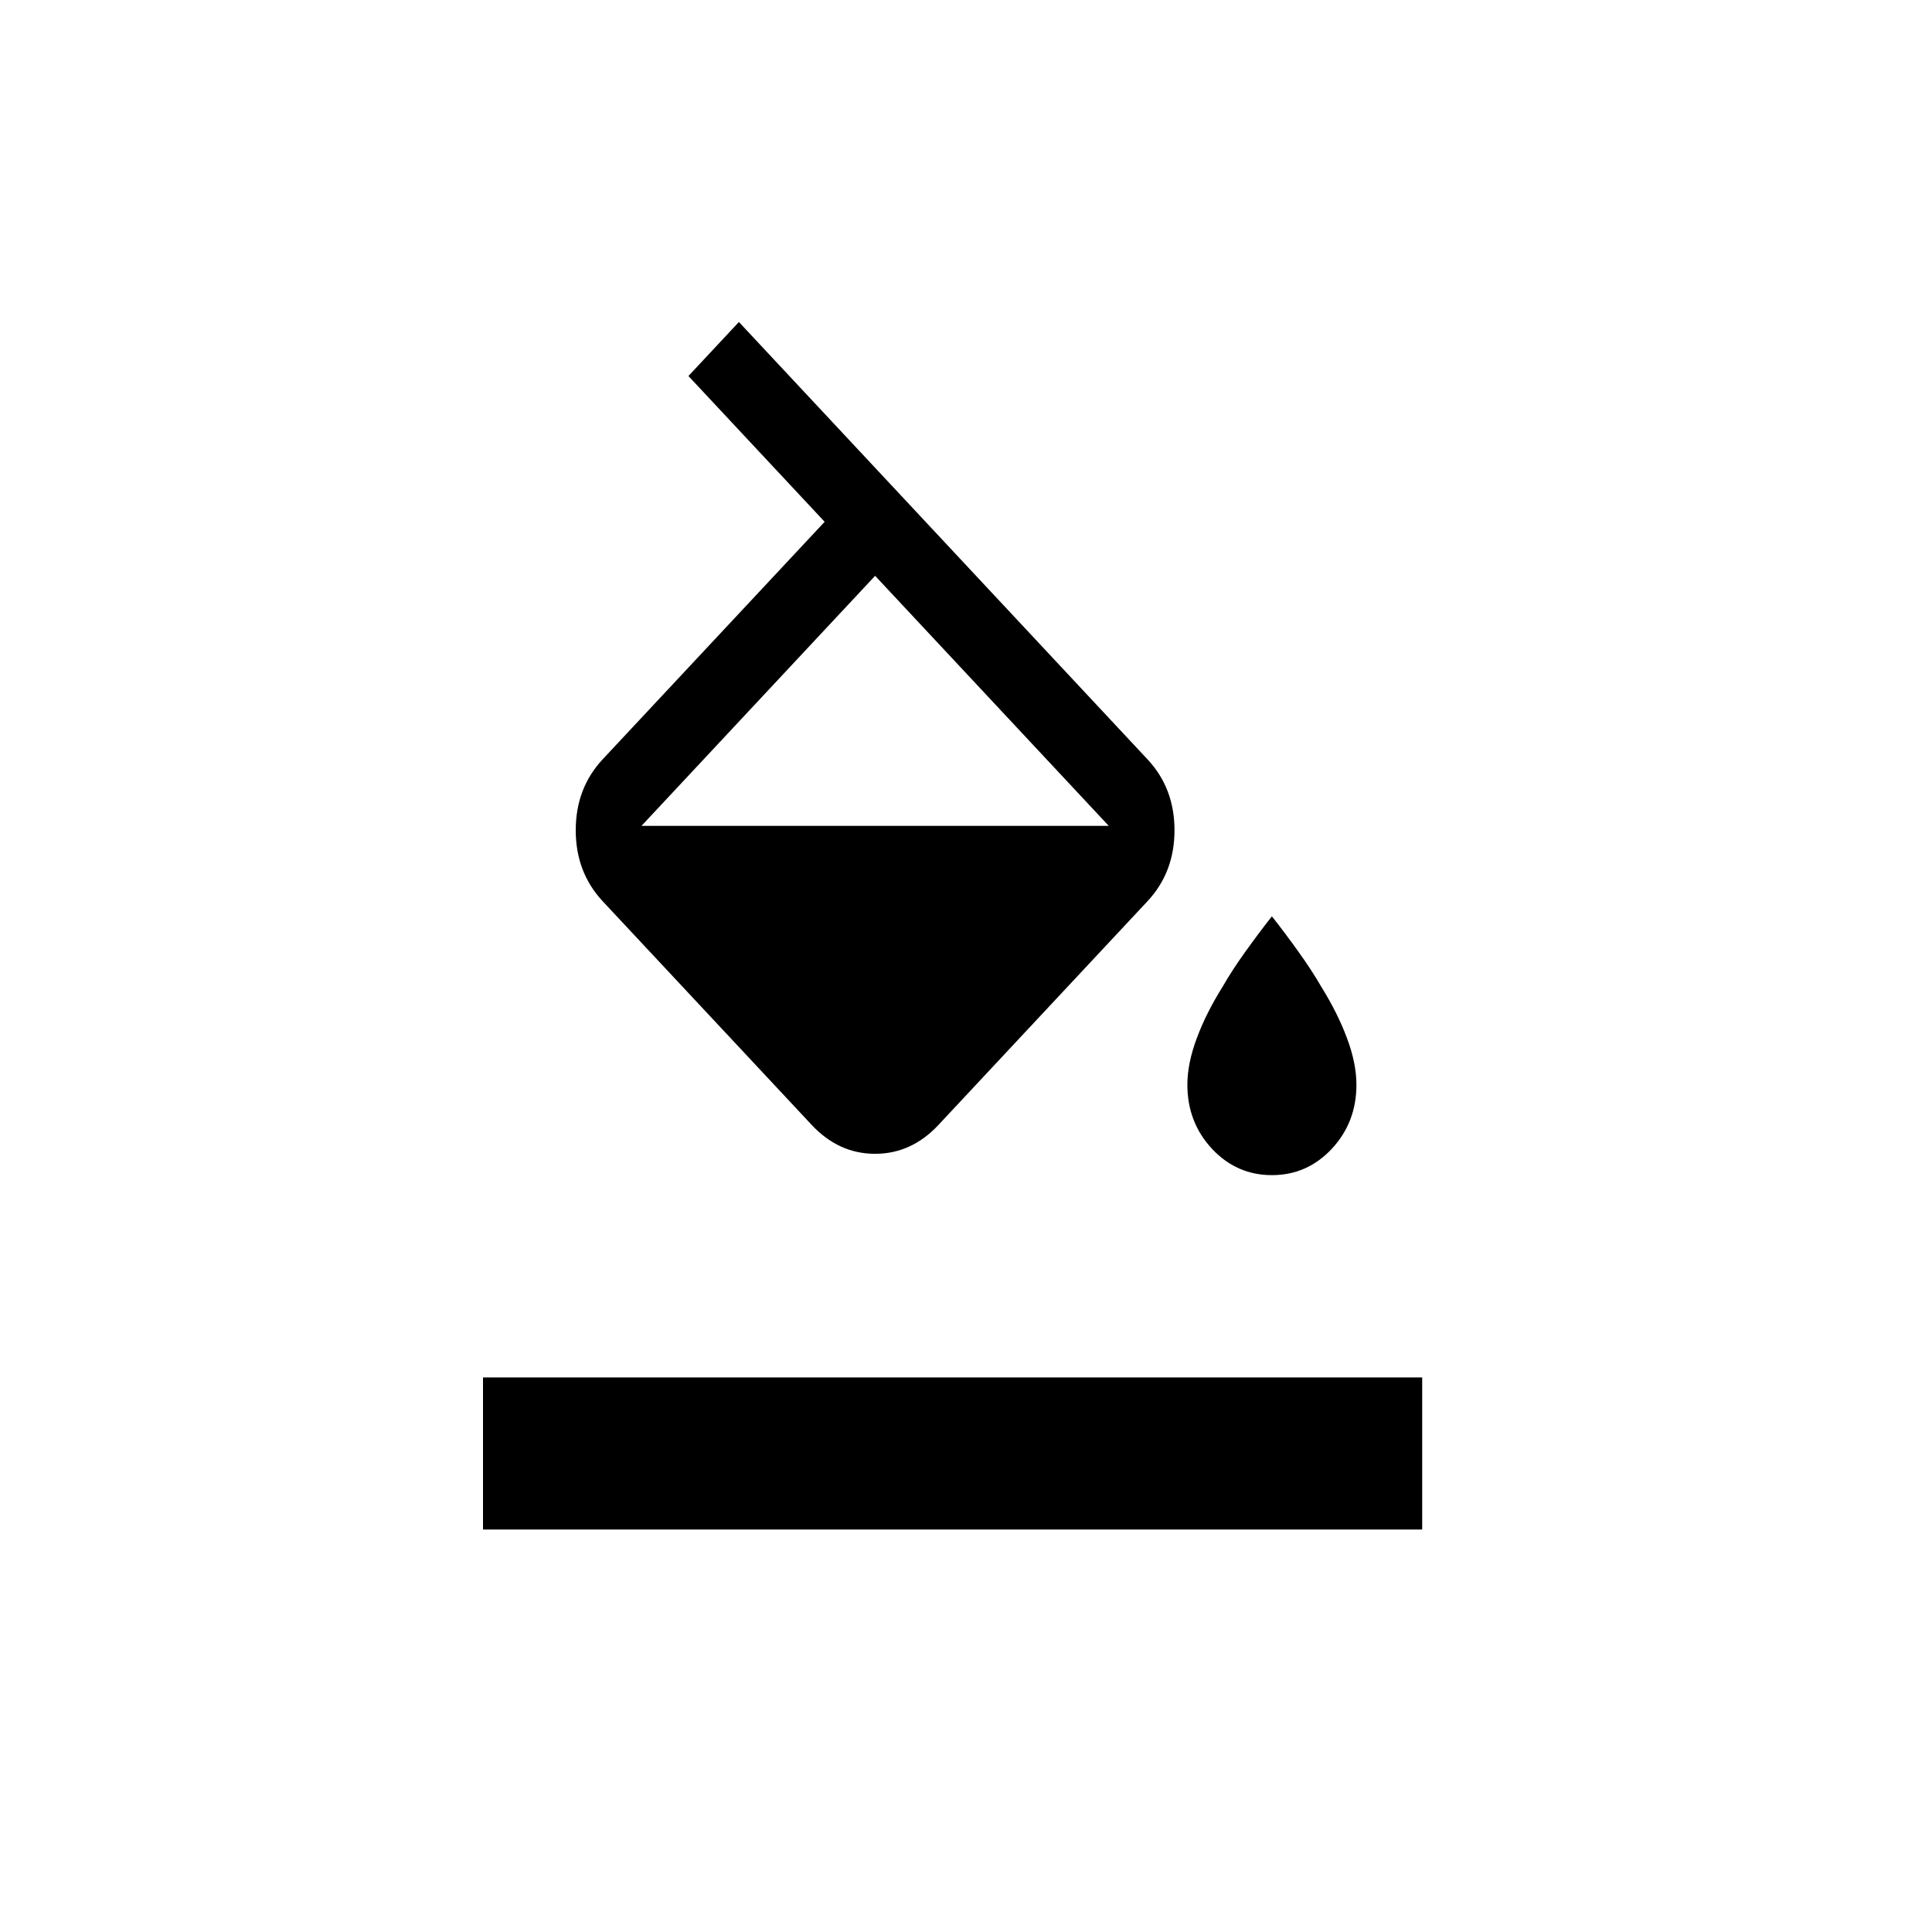
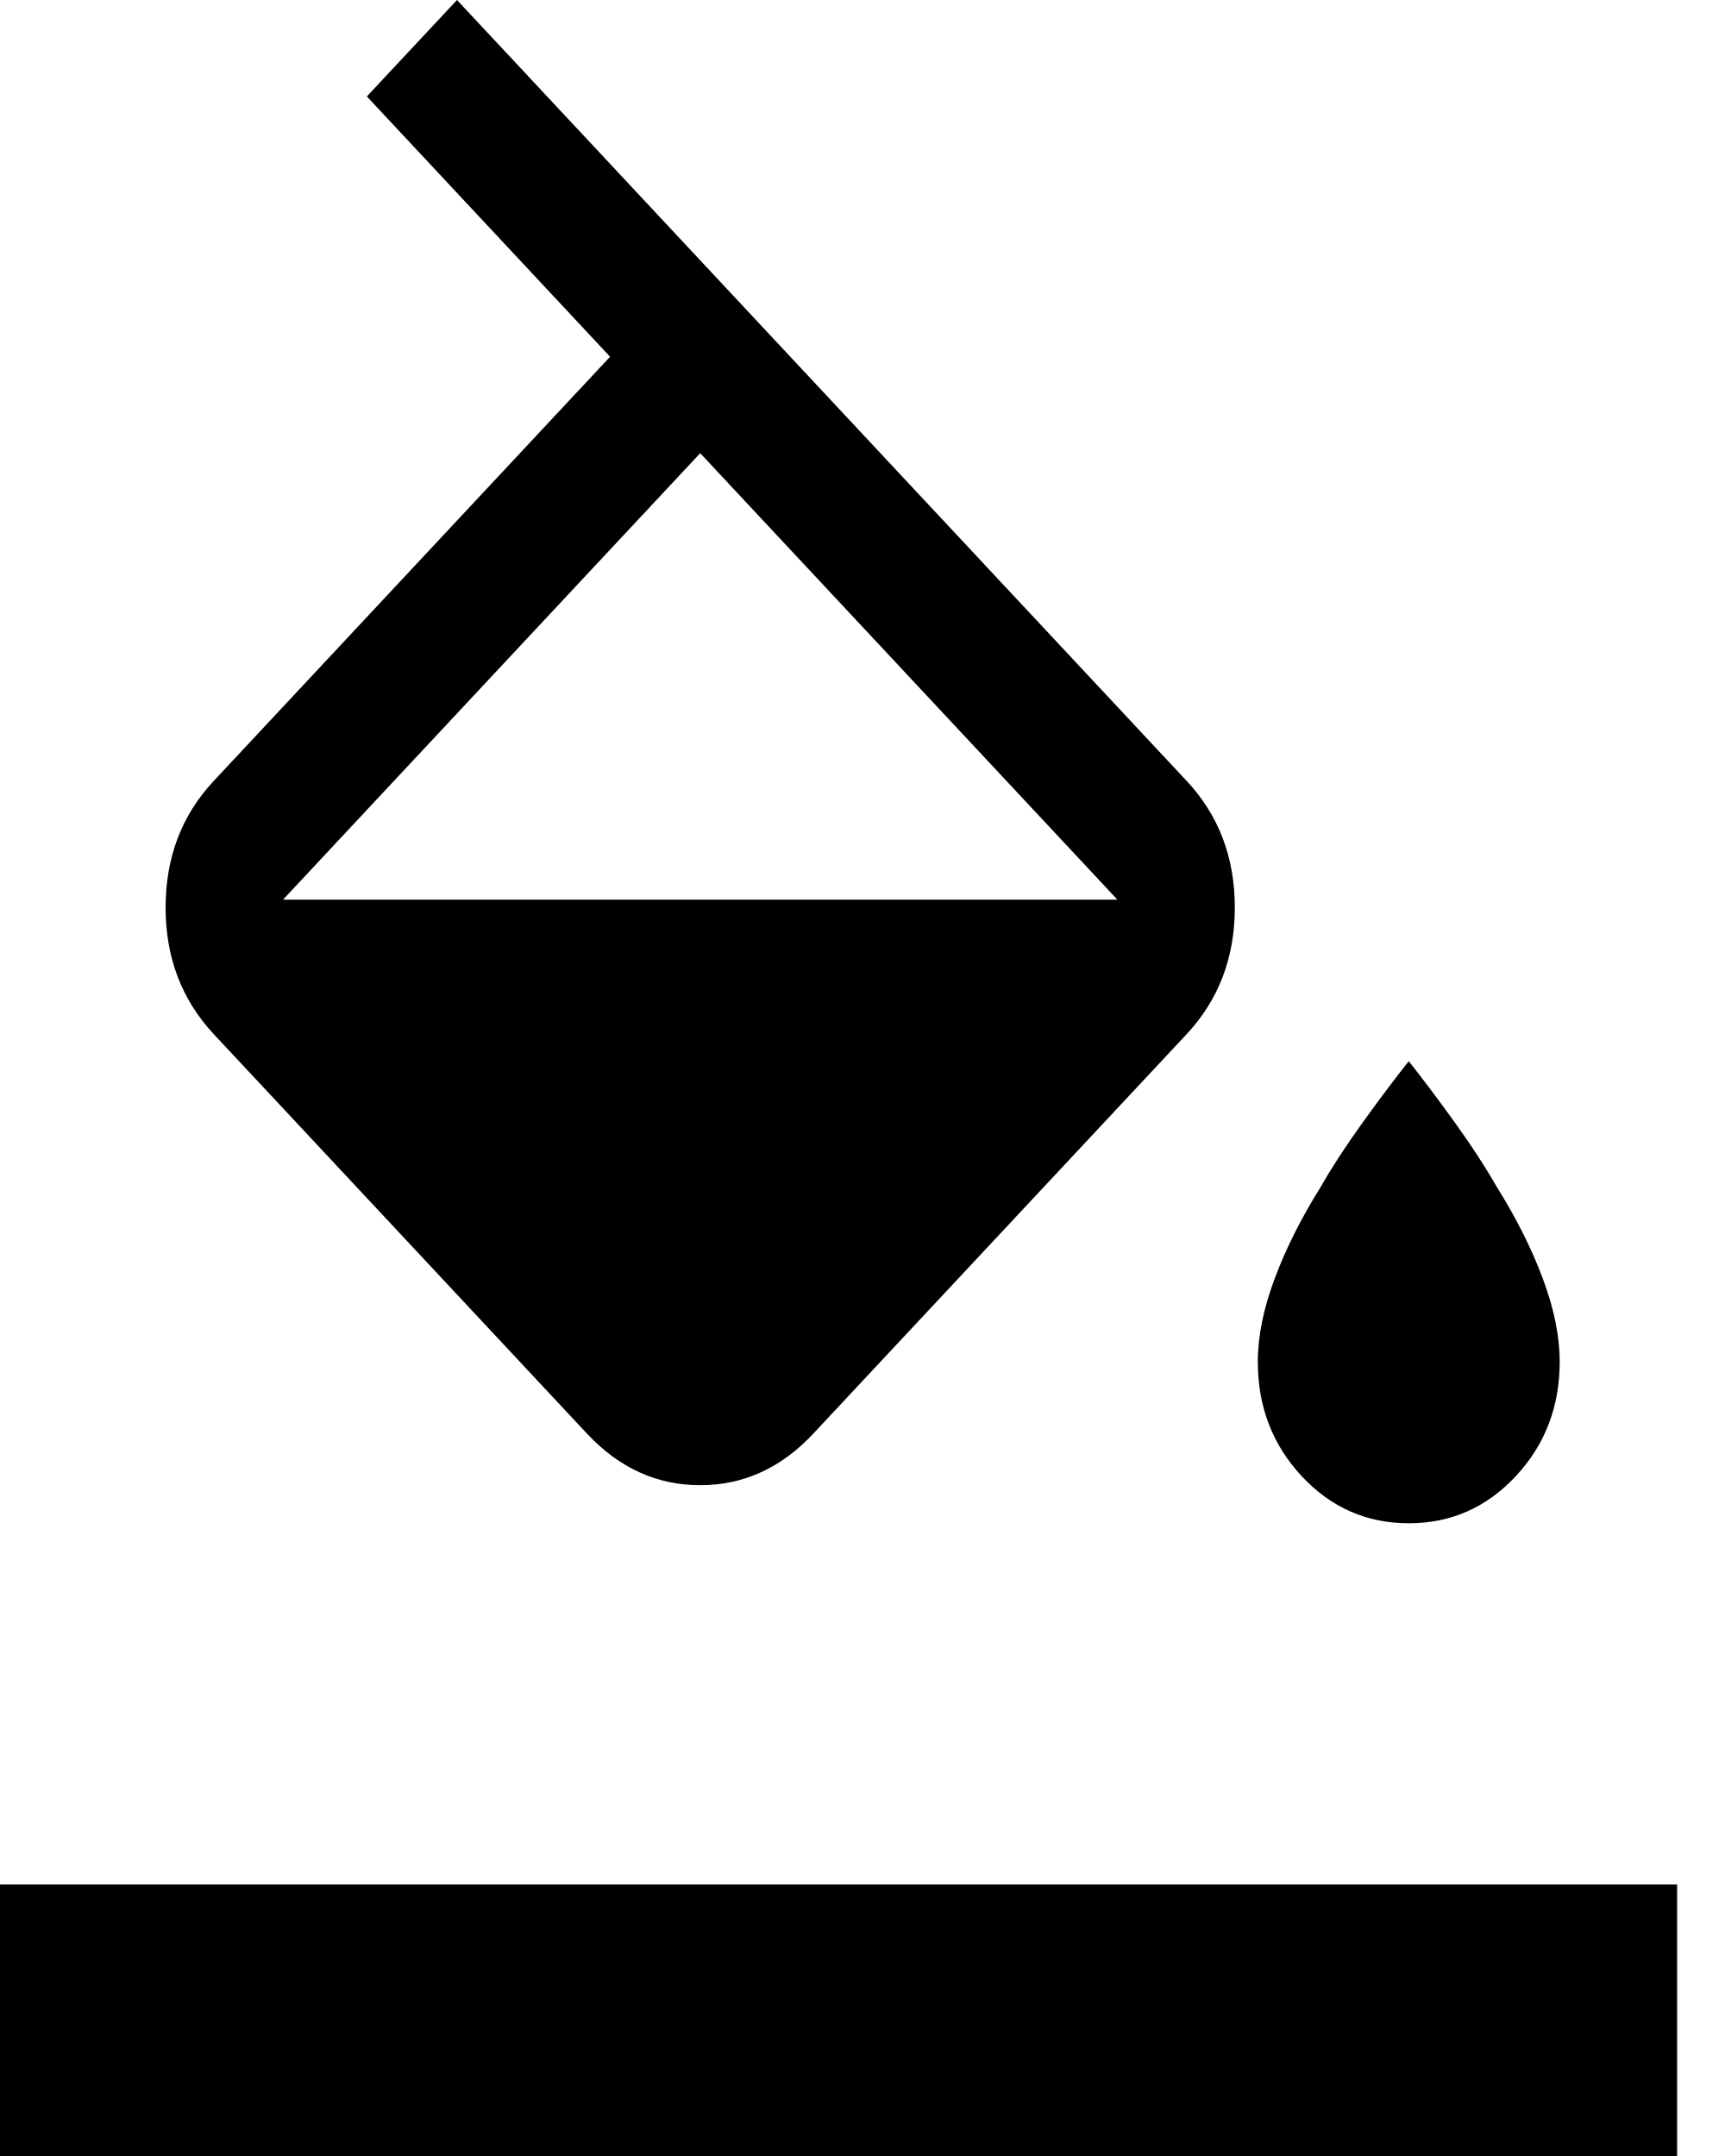
- <svg xmlns="http://www.w3.org/2000/svg" width="24" height="24" viewBox="0 0 24 24" fill="none">
-   <path d="M8.552 4.671L9.179 4L14.254 9.432C14.478 9.671 14.59 9.965 14.59 10.314C14.59 10.662 14.478 10.956 14.254 11.196L11.658 13.974C11.435 14.213 11.172 14.333 10.871 14.333C10.569 14.333 10.307 14.213 10.083 13.974L7.487 11.196C7.264 10.956 7.152 10.662 7.152 10.314C7.152 9.965 7.264 9.671 7.487 9.432L10.244 6.482L8.552 4.671ZM10.871 7.153L7.969 10.259H13.773L10.871 7.153ZM15.8 14.598C15.508 14.598 15.26 14.489 15.056 14.271C14.852 14.052 14.75 13.787 14.75 13.475C14.75 13.298 14.789 13.105 14.867 12.897C14.944 12.689 15.051 12.476 15.188 12.257C15.265 12.122 15.36 11.976 15.472 11.82C15.584 11.664 15.693 11.518 15.8 11.383C15.907 11.518 16.016 11.664 16.128 11.82C16.24 11.976 16.335 12.122 16.413 12.257C16.549 12.476 16.656 12.689 16.733 12.897C16.811 13.105 16.85 13.298 16.85 13.475C16.85 13.787 16.748 14.052 16.544 14.271C16.34 14.489 16.092 14.598 15.8 14.598ZM6 19V17.111H17.667V19H6Z" fill="black" />
+ <svg xmlns="http://www.w3.org/2000/svg" width="12" height="15" viewBox="0 0 12 15" fill="none">
+   <path d="M2.552 0.671L3.179 0L8.254 5.432C8.478 5.671 8.59 5.965 8.59 6.314C8.59 6.662 8.478 6.956 8.254 7.196L5.658 9.974C5.435 10.213 5.172 10.333 4.871 10.333C4.569 10.333 4.307 10.213 4.083 9.974L1.488 7.196C1.264 6.956 1.152 6.662 1.152 6.314C1.152 5.965 1.264 5.671 1.488 5.432L4.244 2.482L2.552 0.671ZM4.871 3.153L1.969 6.259H7.773L4.871 3.153ZM9.8 10.598C9.508 10.598 9.26 10.489 9.056 10.271C8.852 10.052 8.75 9.787 8.75 9.475C8.75 9.298 8.789 9.105 8.867 8.897C8.944 8.689 9.051 8.476 9.188 8.257C9.265 8.122 9.36 7.976 9.472 7.82C9.584 7.664 9.693 7.518 9.8 7.383C9.907 7.518 10.016 7.664 10.128 7.82C10.24 7.976 10.335 8.122 10.412 8.257C10.549 8.476 10.656 8.689 10.733 8.897C10.811 9.105 10.85 9.298 10.85 9.475C10.85 9.787 10.748 10.052 10.544 10.271C10.34 10.489 10.092 10.598 9.8 10.598ZM0 15V13.111H11.667V15H0Z" fill="black" />
</svg>
